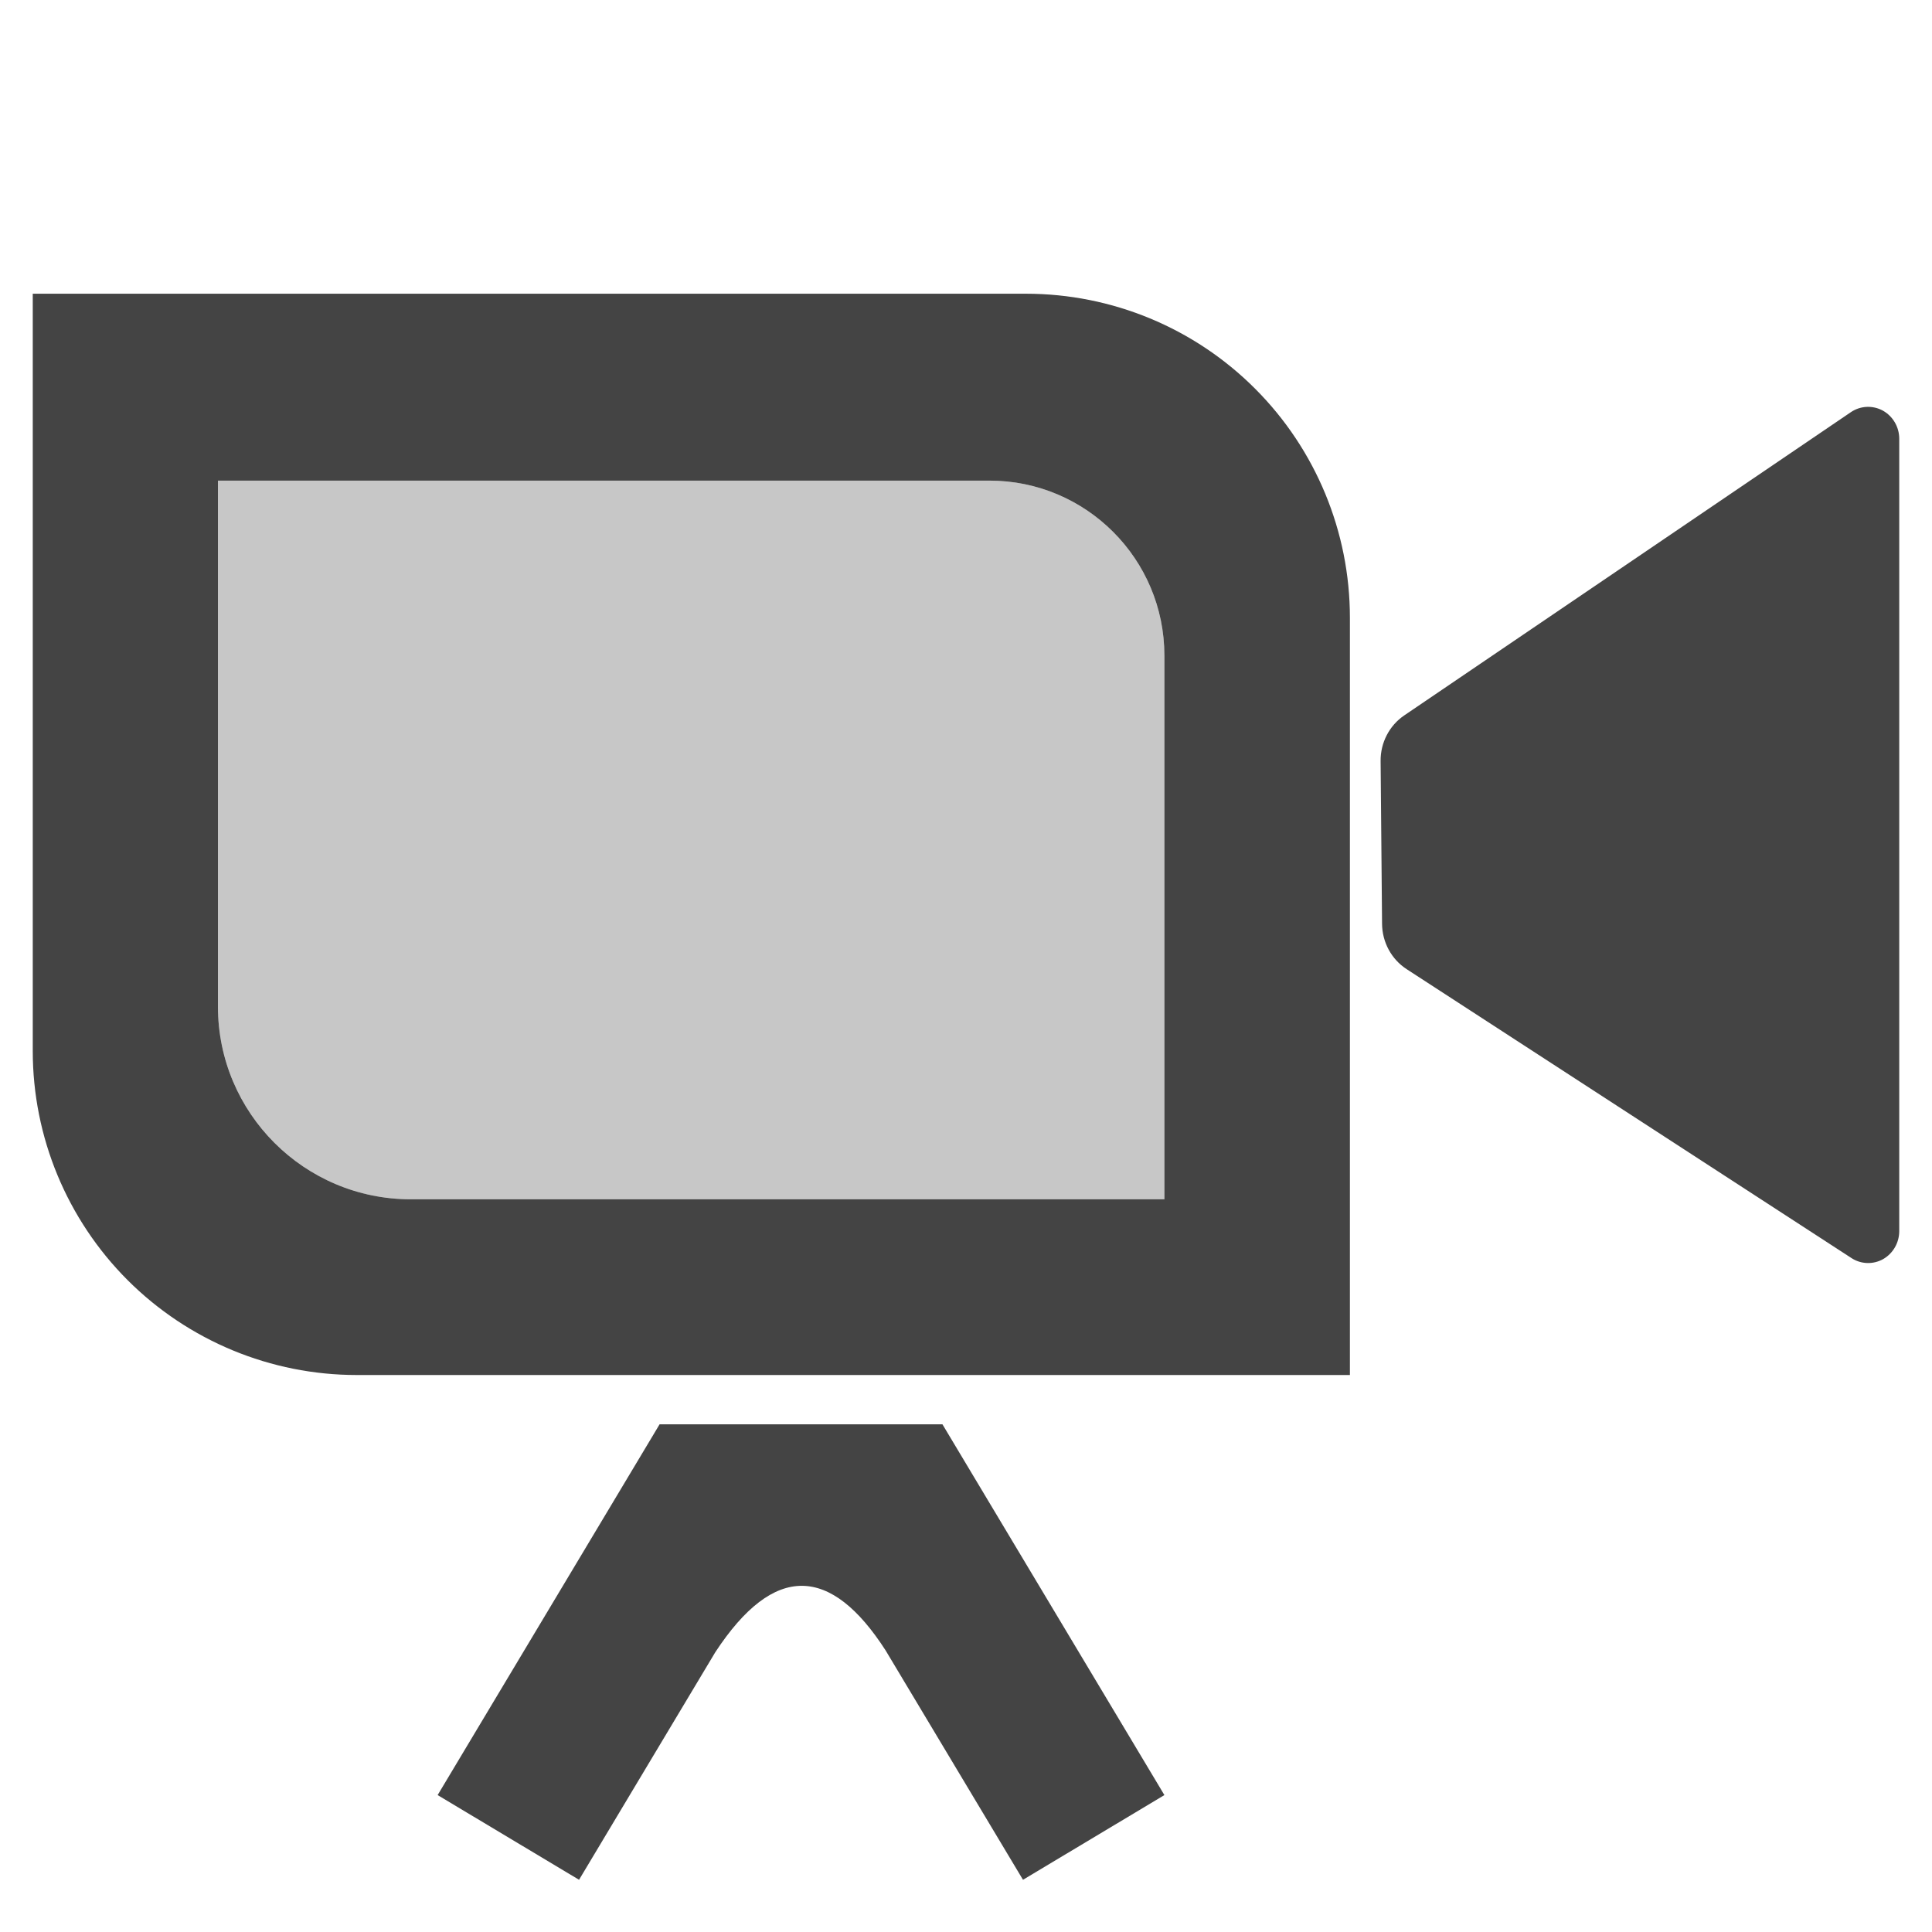
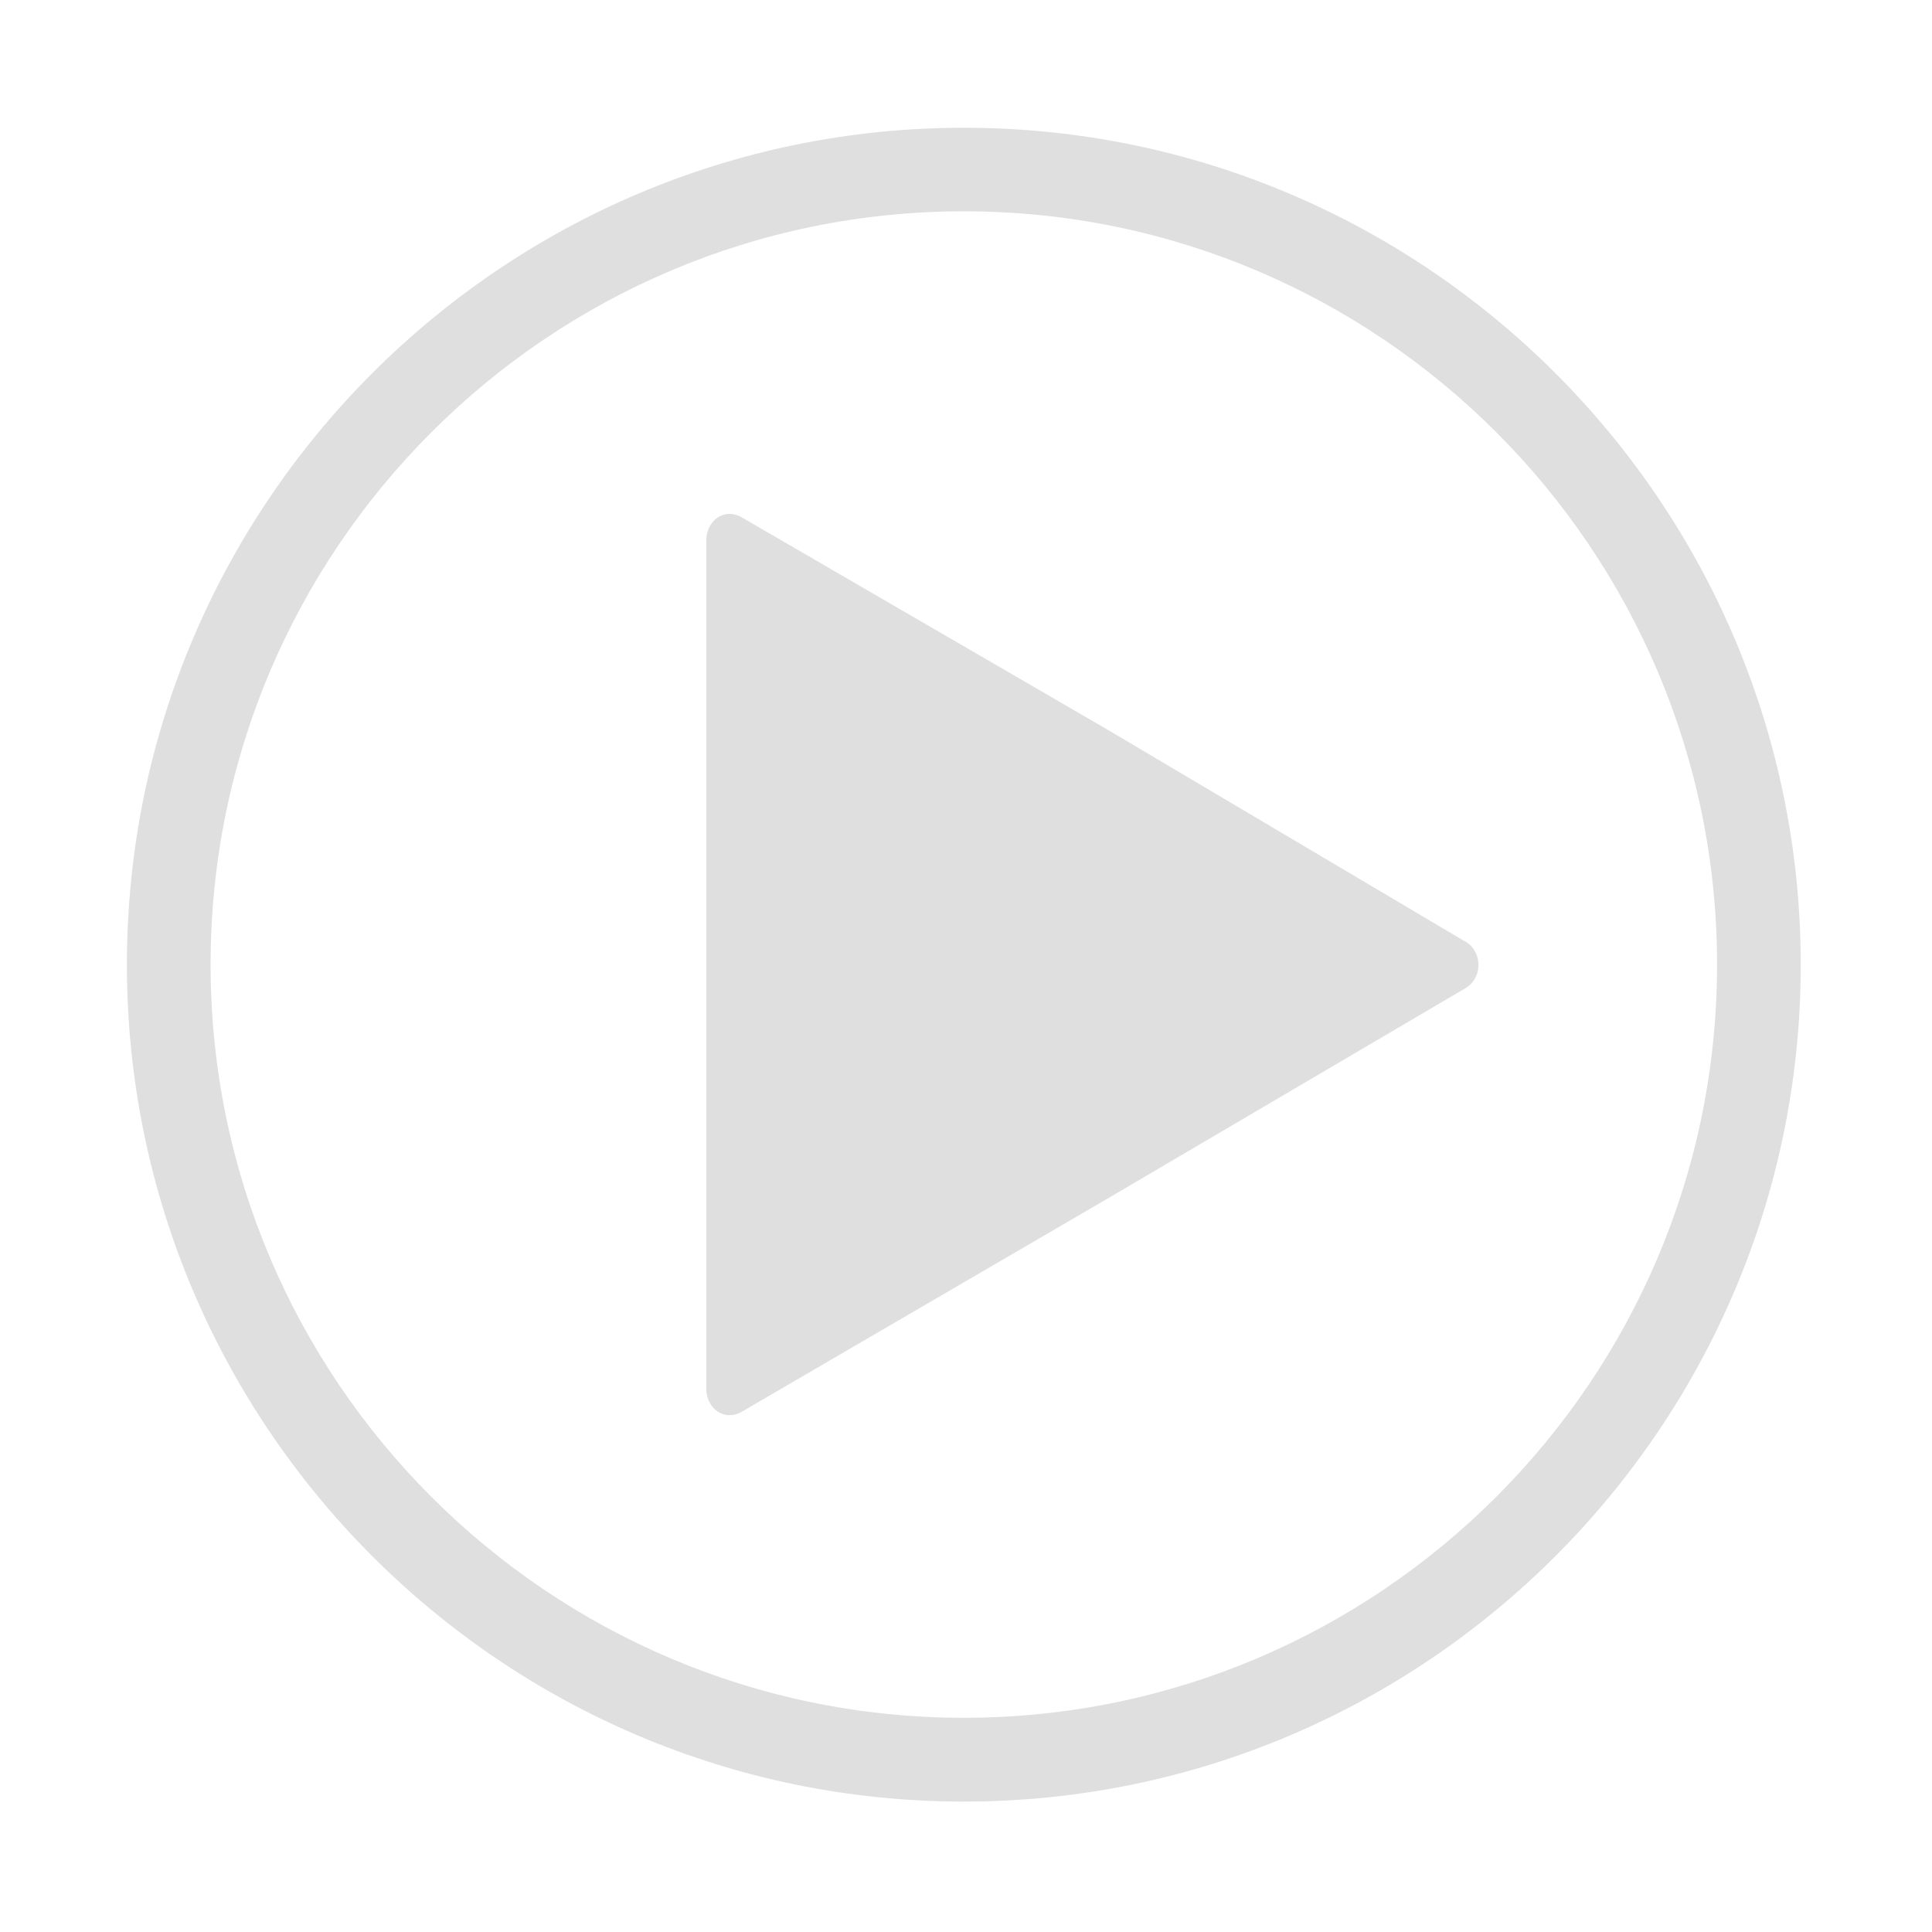
- <svg xmlns="http://www.w3.org/2000/svg" style="clip-rule:evenodd;fill-rule:evenodd;stroke-linejoin:round;stroke-miterlimit:2" version="1.1" viewBox="0 0 16 16">
-   <g transform="matrix(.443109 0 0 .443109 .0240437 .292693)">
-     <path d="m19.12 4.829c1.606 0 3.146 0.637 4.281 1.773 1.136 1.135 1.774 2.676 1.774 4.281v14.155h-18.562c-1.606 0-3.146-0.638-4.282-1.773-1.135-1.136-1.773-2.676-1.773-4.282v-14.154h18.562zm16.322 2.711c0-0.22-0.118-0.421-0.306-0.526-0.189-0.103-0.418-0.093-0.597 0.028-2.021 1.374-6.855 4.654-8.348 5.668-0.279 0.189-0.446 0.511-0.442 0.854 7e-3 0.793 0.019 2.249 0.027 3.042 3e-3 0.344 0.176 0.663 0.46 0.847 1.498 0.974 6.307 4.097 8.314 5.4 0.178 0.116 0.405 0.123 0.591 0.019 0.185-0.106 0.301-0.306 0.301-0.524v-14.808zm-17.004 0.782h-14.419v9.829c0 1.99 1.614 3.603 3.604 3.603h14.085v-10.161c0-1.806-1.464-3.271-3.27-3.271z" style="fill:rgb(68,68,68)" />
-   </g>
-   <g transform="matrix(.443109 0 0 .443109 .0240437 .292693)">
-     <path d="m18.438 8.322h-14.419v9.829c0 1.99 1.614 3.603 3.604 3.603h14.085v-10.161c0-1.806-1.464-3.271-3.27-3.271z" style="fill-opacity:.3;fill:rgb(68,68,68)" />
-   </g>
-   <g transform="matrix(.443109 0 0 .443109 .0240437 .292693)">
-     <path d="m12.273 25.96h5.287l4.148 6.929-2.643 1.583-2.567-4.286c-1.022-1.587-2.083-1.646-3.185 0.035l-2.545 4.251-2.643-1.583 4.148-6.929z" style="fill:rgb(68,68,68)" />
-   </g>
+ <svg xmlns="http://www.w3.org/2000/svg" style="clip-rule:evenodd;fill-rule:evenodd;stroke-linejoin:round;stroke-miterlimit:2" version="1.1" viewBox="0 0 16 16" id="svg8">
+   <defs id="defs12" />
+   <path style="clip-rule:evenodd;fill:#dfdfdf;fill-opacity:1;fill-rule:evenodd;stroke-width:0.067;stroke-linejoin:round;stroke-miterlimit:2" d="m 7.982,14.92 c -3.822,0 -6.931,-3.109 -6.931,-6.931 0,-3.822 3.109,-6.931 6.931,-6.931 3.822,0 6.931,3.109 6.931,6.931 0,3.822 -3.109,6.931 -6.931,6.931 z m 0,-13.17 c 3.44,0 6.238,2.798 6.238,6.238 0,3.44 -2.799,6.238 -6.238,6.238 -3.439,0 -6.238,-2.798 -6.238,-6.238 0,-3.44 2.799,-6.238 6.238,-6.238 z M 12.135,7.798 9.176,6.045 6.142,4.284 C 6,4.202 5.849,4.309 5.849,4.478 v 3.51 3.51 c 0,0.169 0.151,0.276 0.293,0.194 l 3.022,-1.761 2.972,-1.747 c 0.144,-0.084 0.144,-0.301 0,-0.387 z" id="path42-3" />
</svg>
